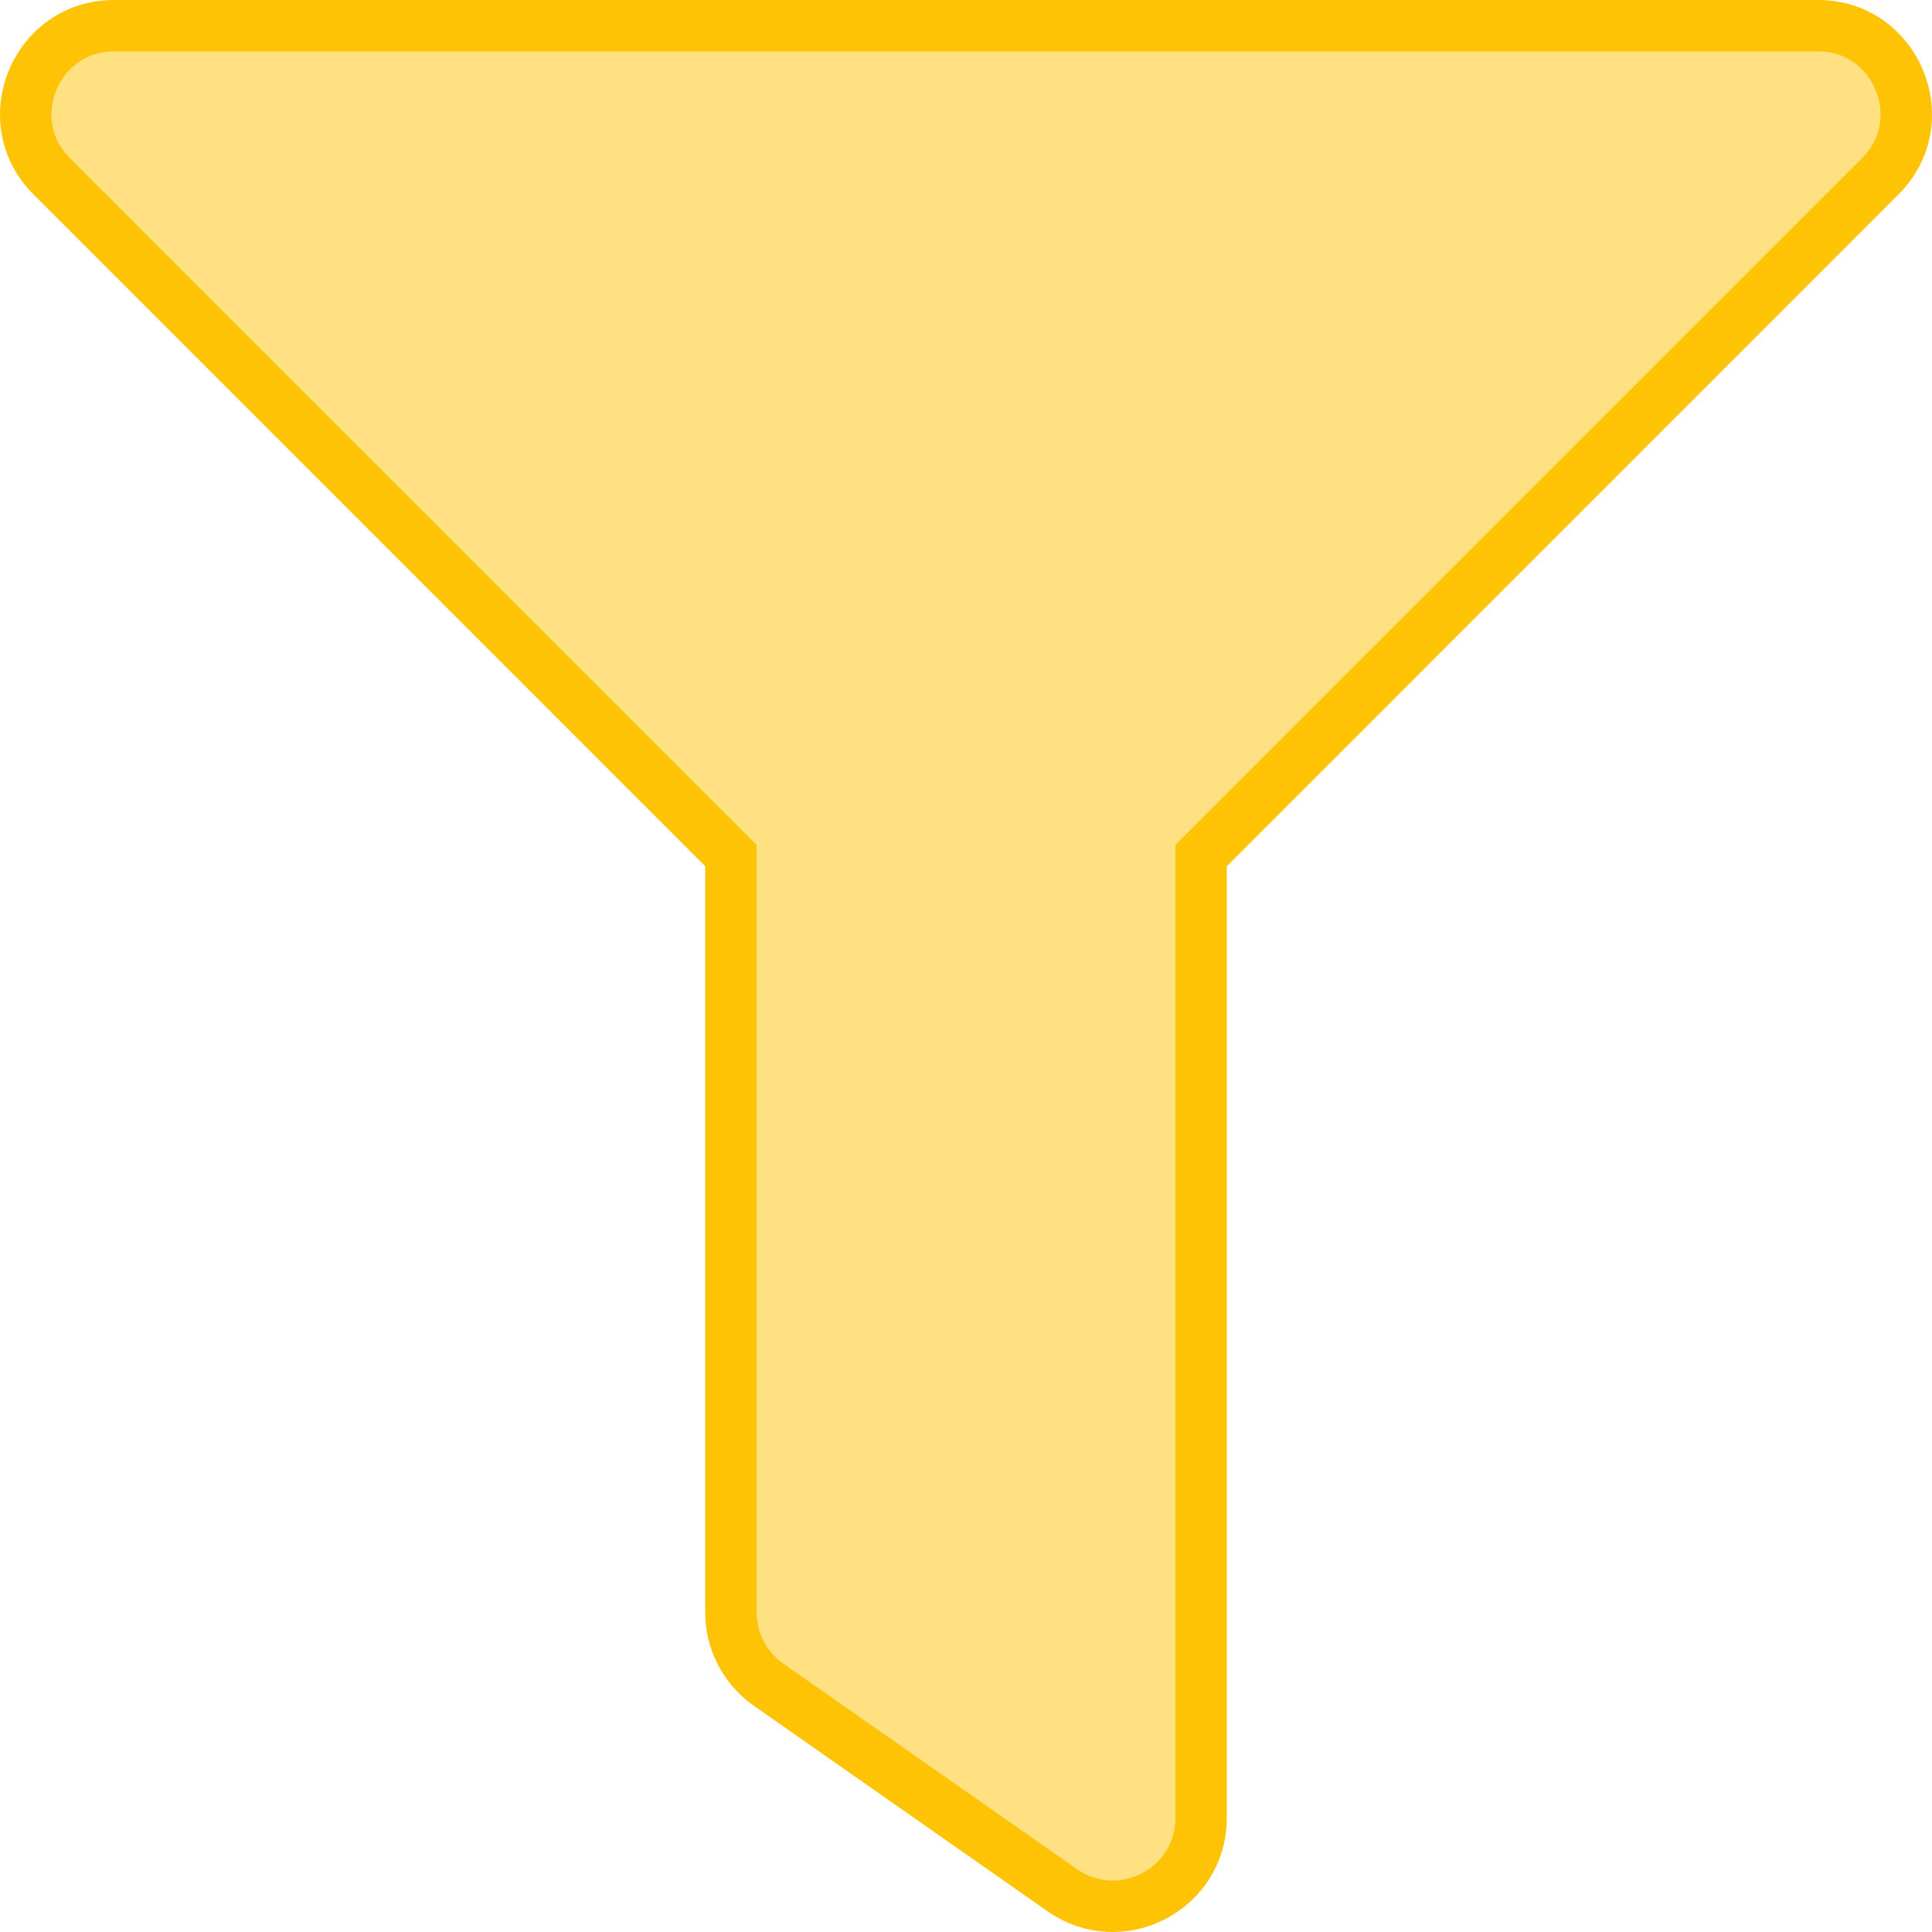
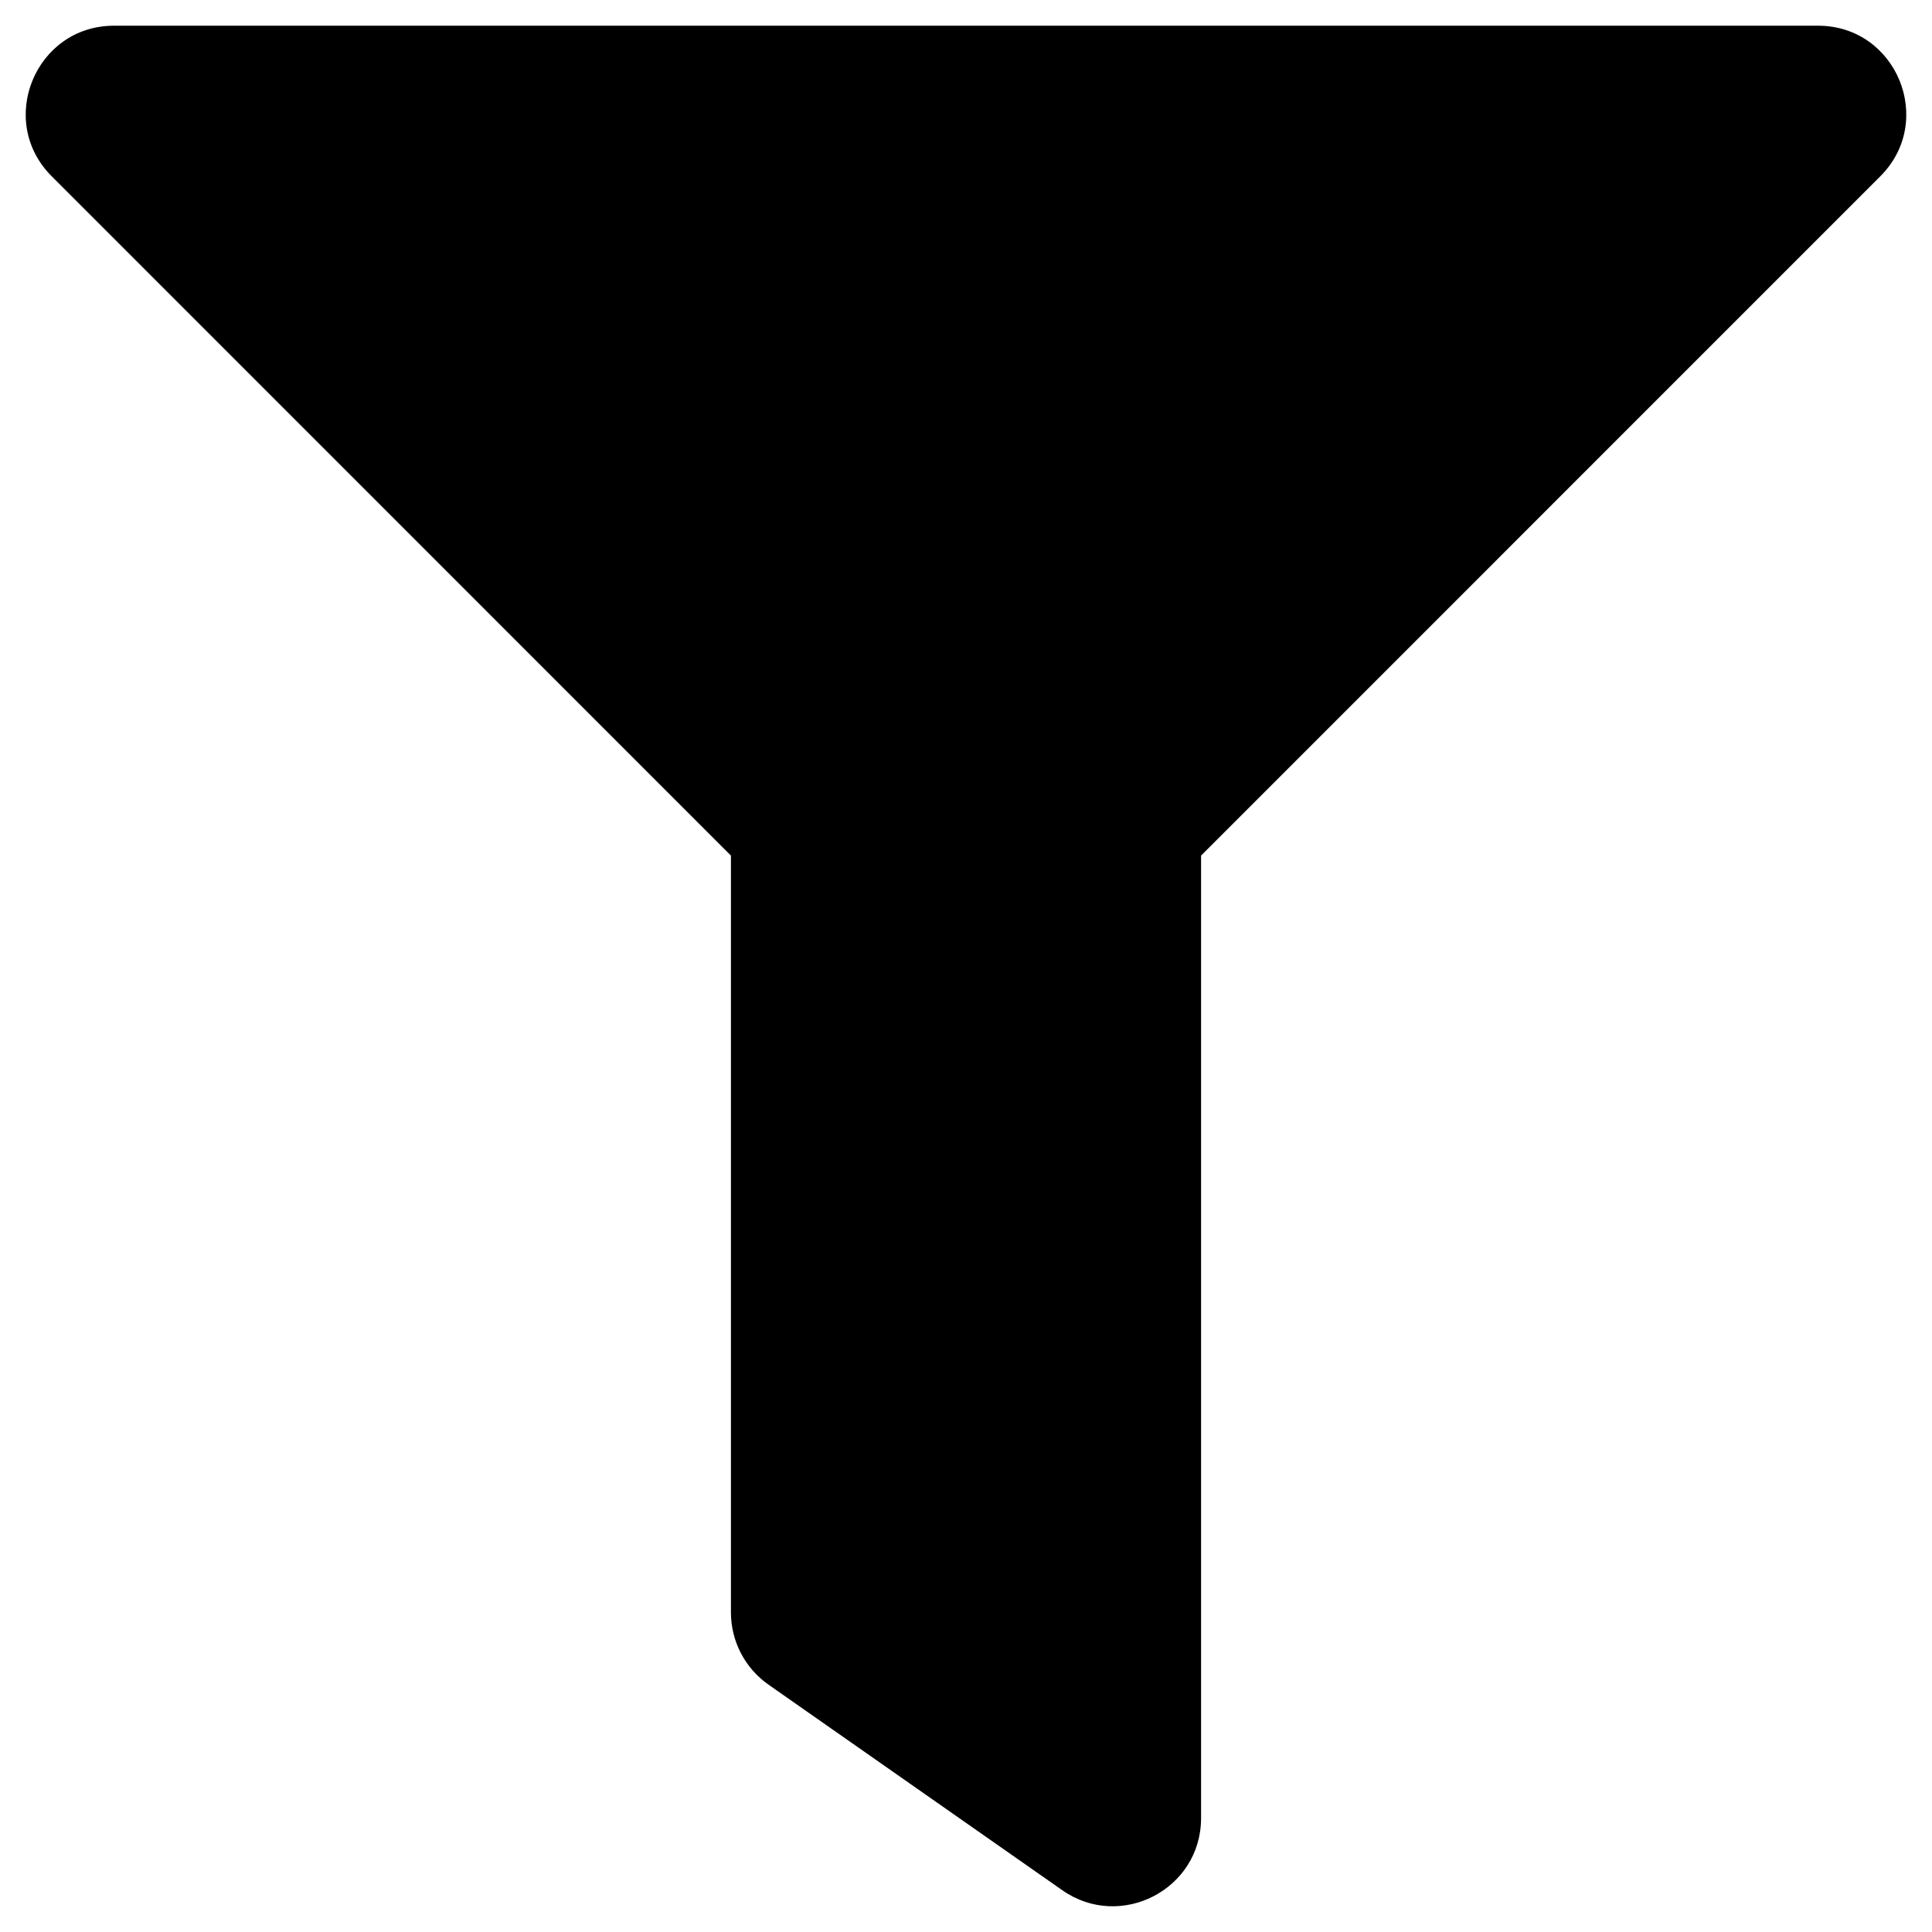
- <svg xmlns="http://www.w3.org/2000/svg" aria-hidden="true" focusable="false" data-prefix="fas" data-icon="filter" class="svg-inline--fa fa-filter fa-w-16" role="img" viewBox="-7 -7 526 526">
-   <path stroke="#ffc306" stroke-width="14" fill="#ffe182" d="M487.976 0H24.028C2.71 0-8.047 25.866 7.058 40.971L192 225.941V432c0 7.831 3.821 15.17 10.237 19.662l80 55.98C298.02 518.69 320 507.493 320 487.98V225.941l184.947-184.97C520.021 25.896 509.338 0 487.976 0z" />
+ <svg xmlns="http://www.w3.org/2000/svg" aria-hidden="true" focusable="false" role="img" viewBox="-7 -7 526 526">
+   <path class="home-scene-feature-icon fill-accent-lighter stroke-accent" d="M487.976 0H24.028C2.71 0-8.047 25.866 7.058 40.971L192 225.941V432c0 7.831 3.821 15.17 10.237 19.662l80 55.98C298.02 518.69 320 507.493 320 487.98V225.941l184.947-184.97C520.021 25.896 509.338 0 487.976 0z" />
</svg>
